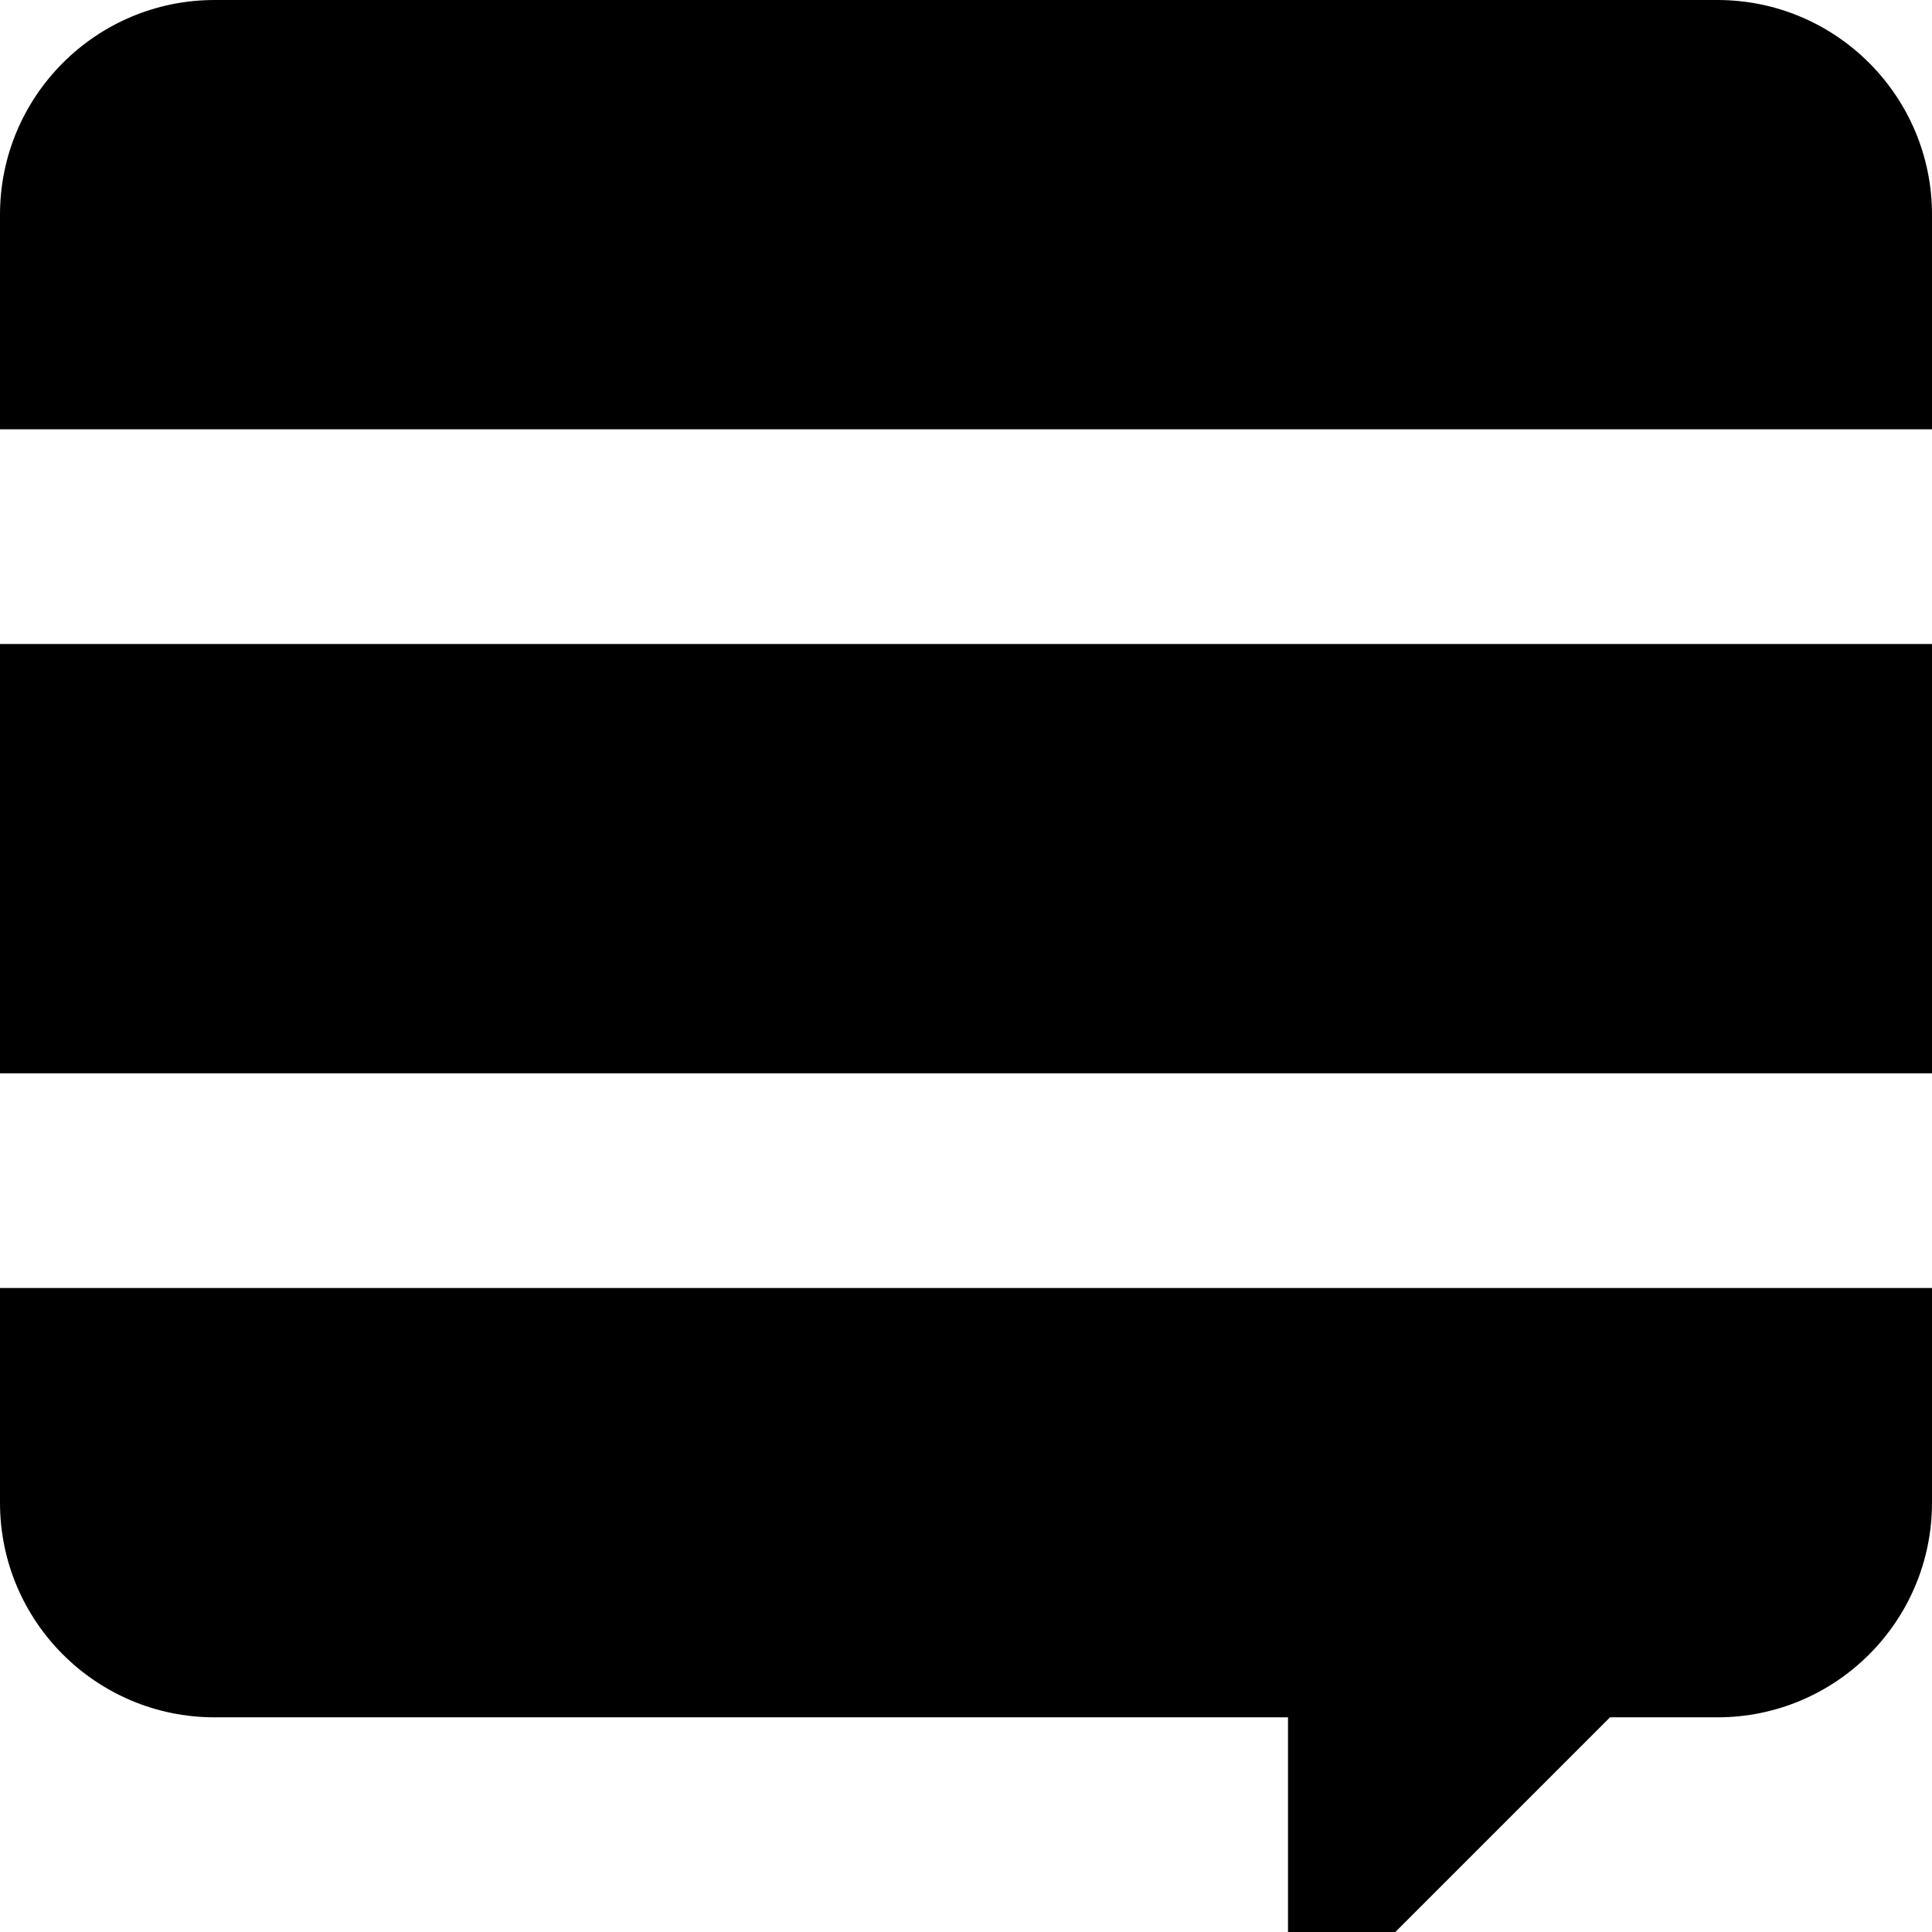
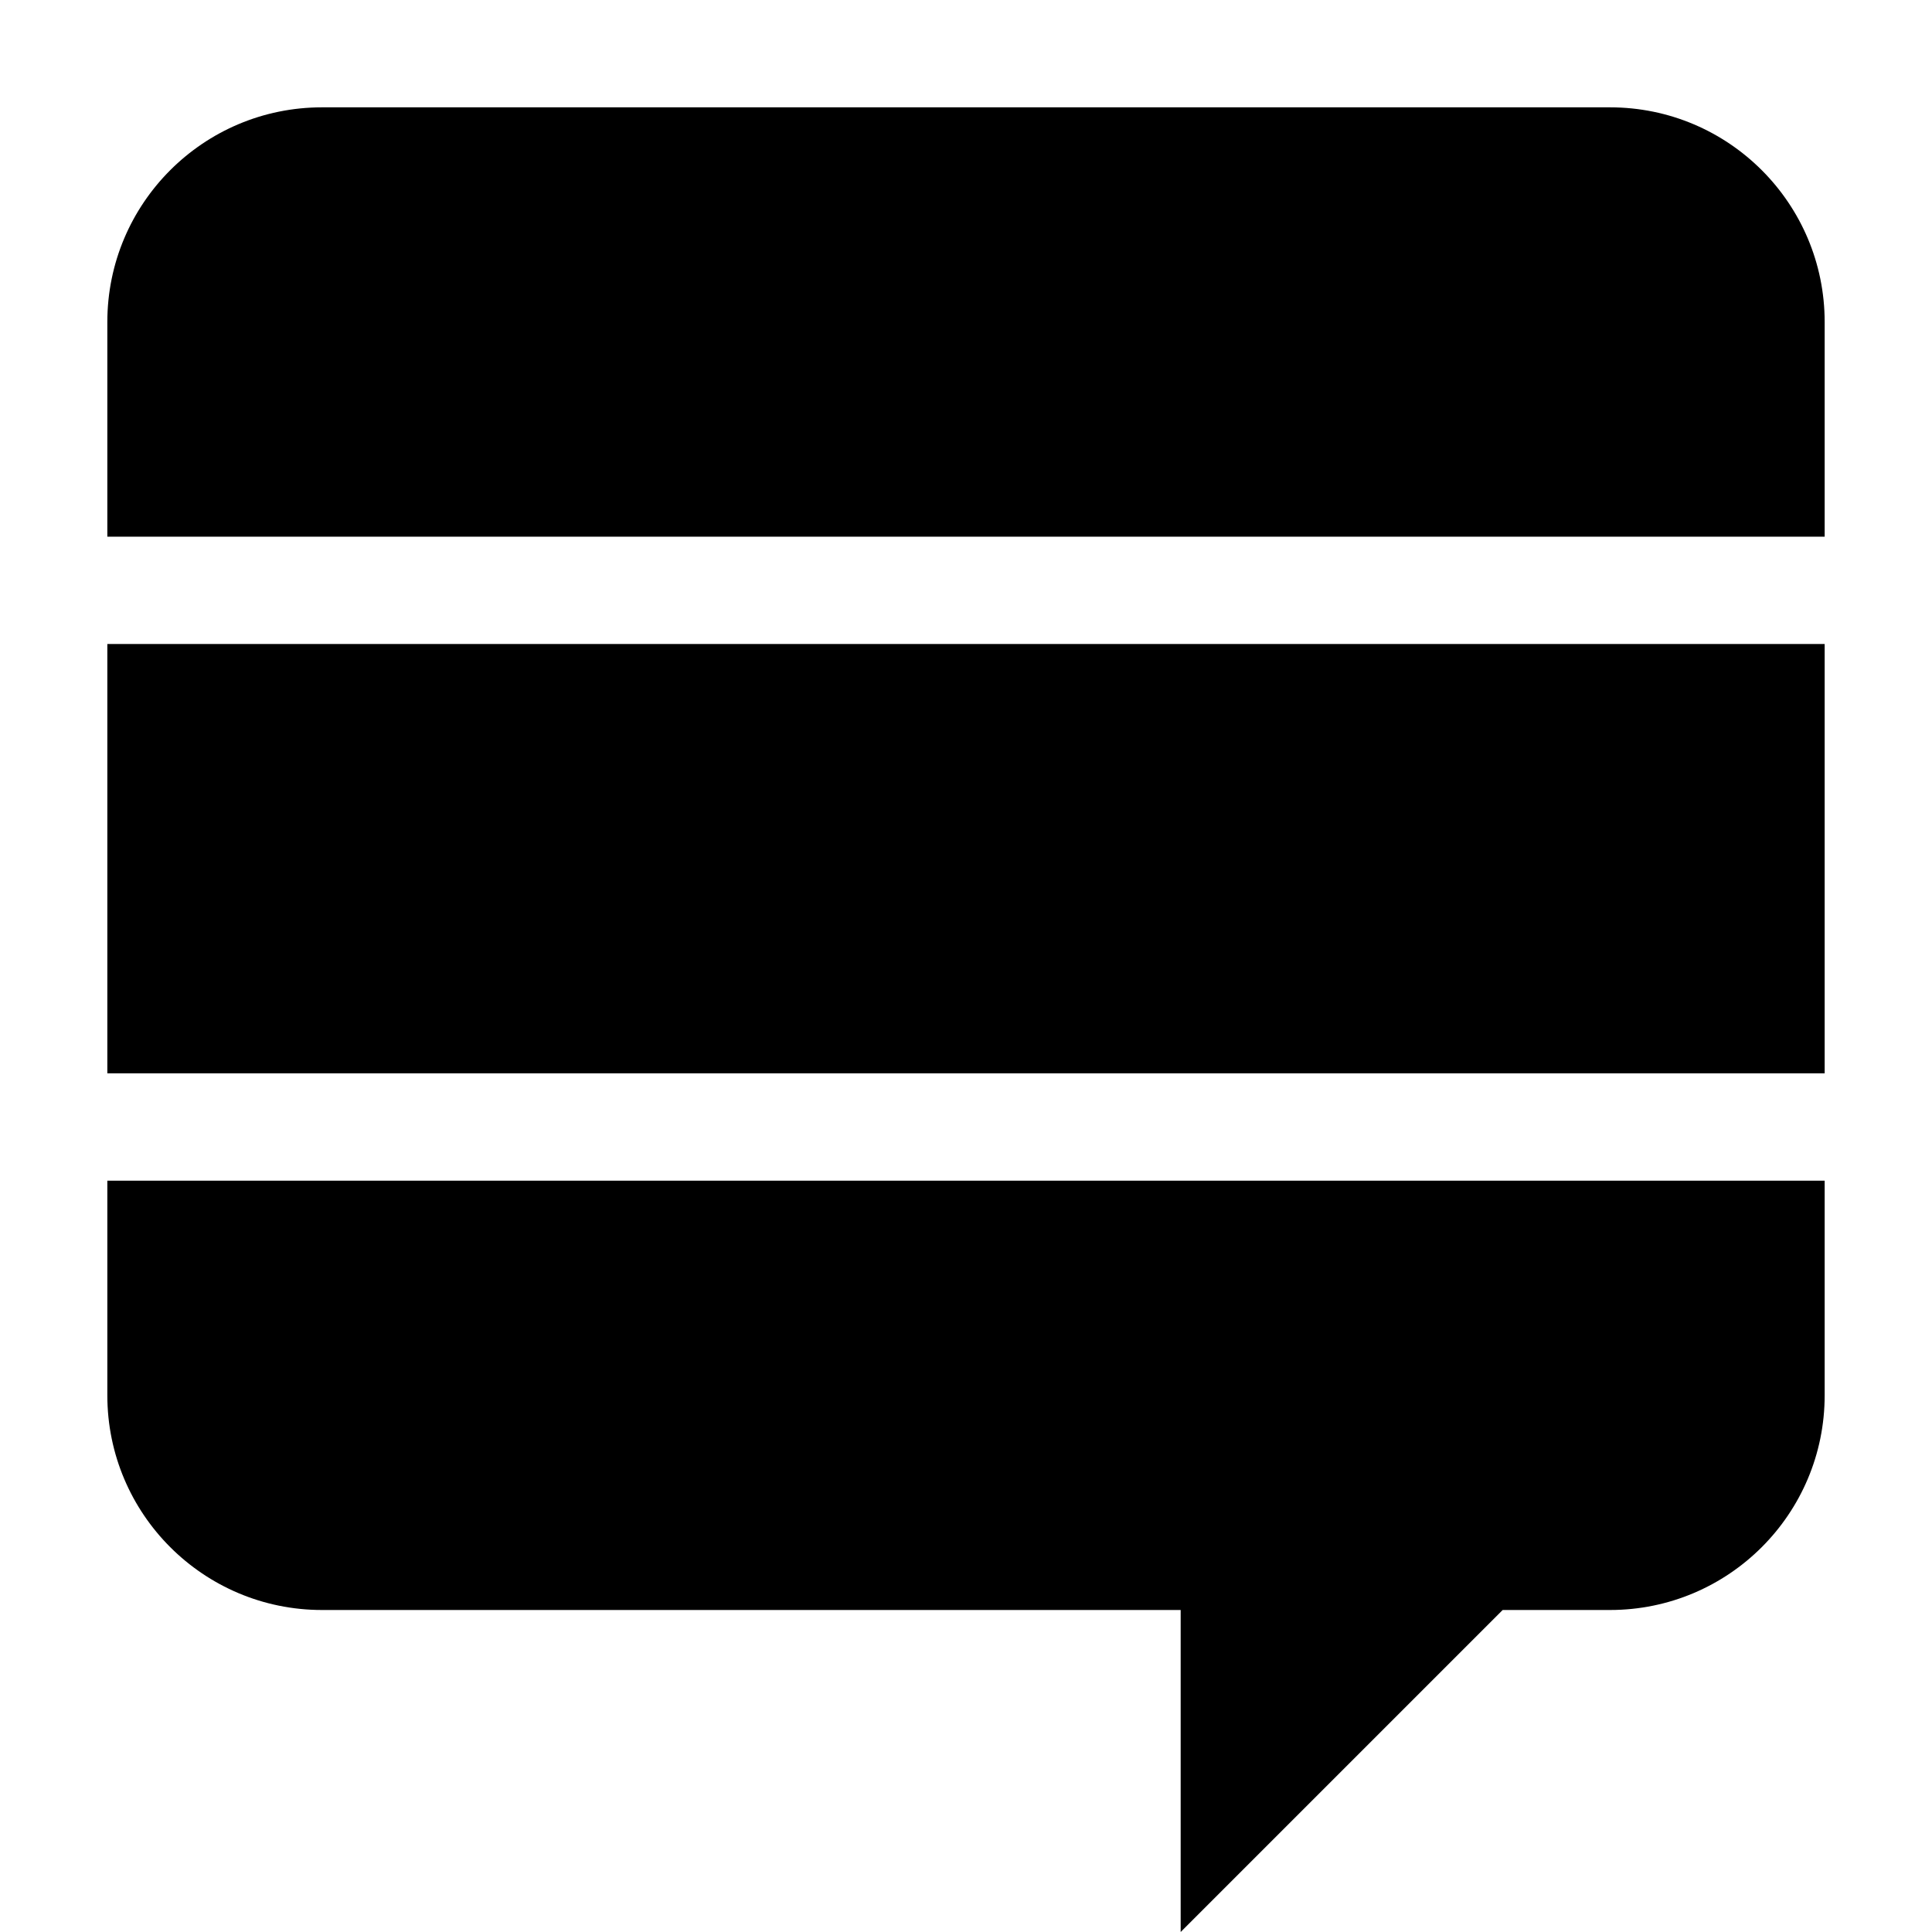
- <svg role="icon" class="svg-icon" width="18" height="18" viewBox="0 0 18 18">
-   <path d="M0 14a2 2 0 0 0 2 2h10v3l3-3h1a2 2 0 0 0 2-2v-2H0v2zM16 0H2a2 2 0 0 0-2 2v2h18V2a2 2 0 0 0-2-2zM0 6h18v4H0V6z" />
+ <svg role="icon" class="svg-icon iconStackExchange" width="18" height="18" viewBox="0 0 18 18">
+   <path d="M1 13a2 2 0 0 0 2 2h8v3l3-3h1a2 2 0 0 0 2-2v-2H1v2zM15 1H3a2 2 0 0 0-2 2v2h16V3a2 2 0 0 0-2-2zM1 6h16v4H1V6z" />
</svg>
